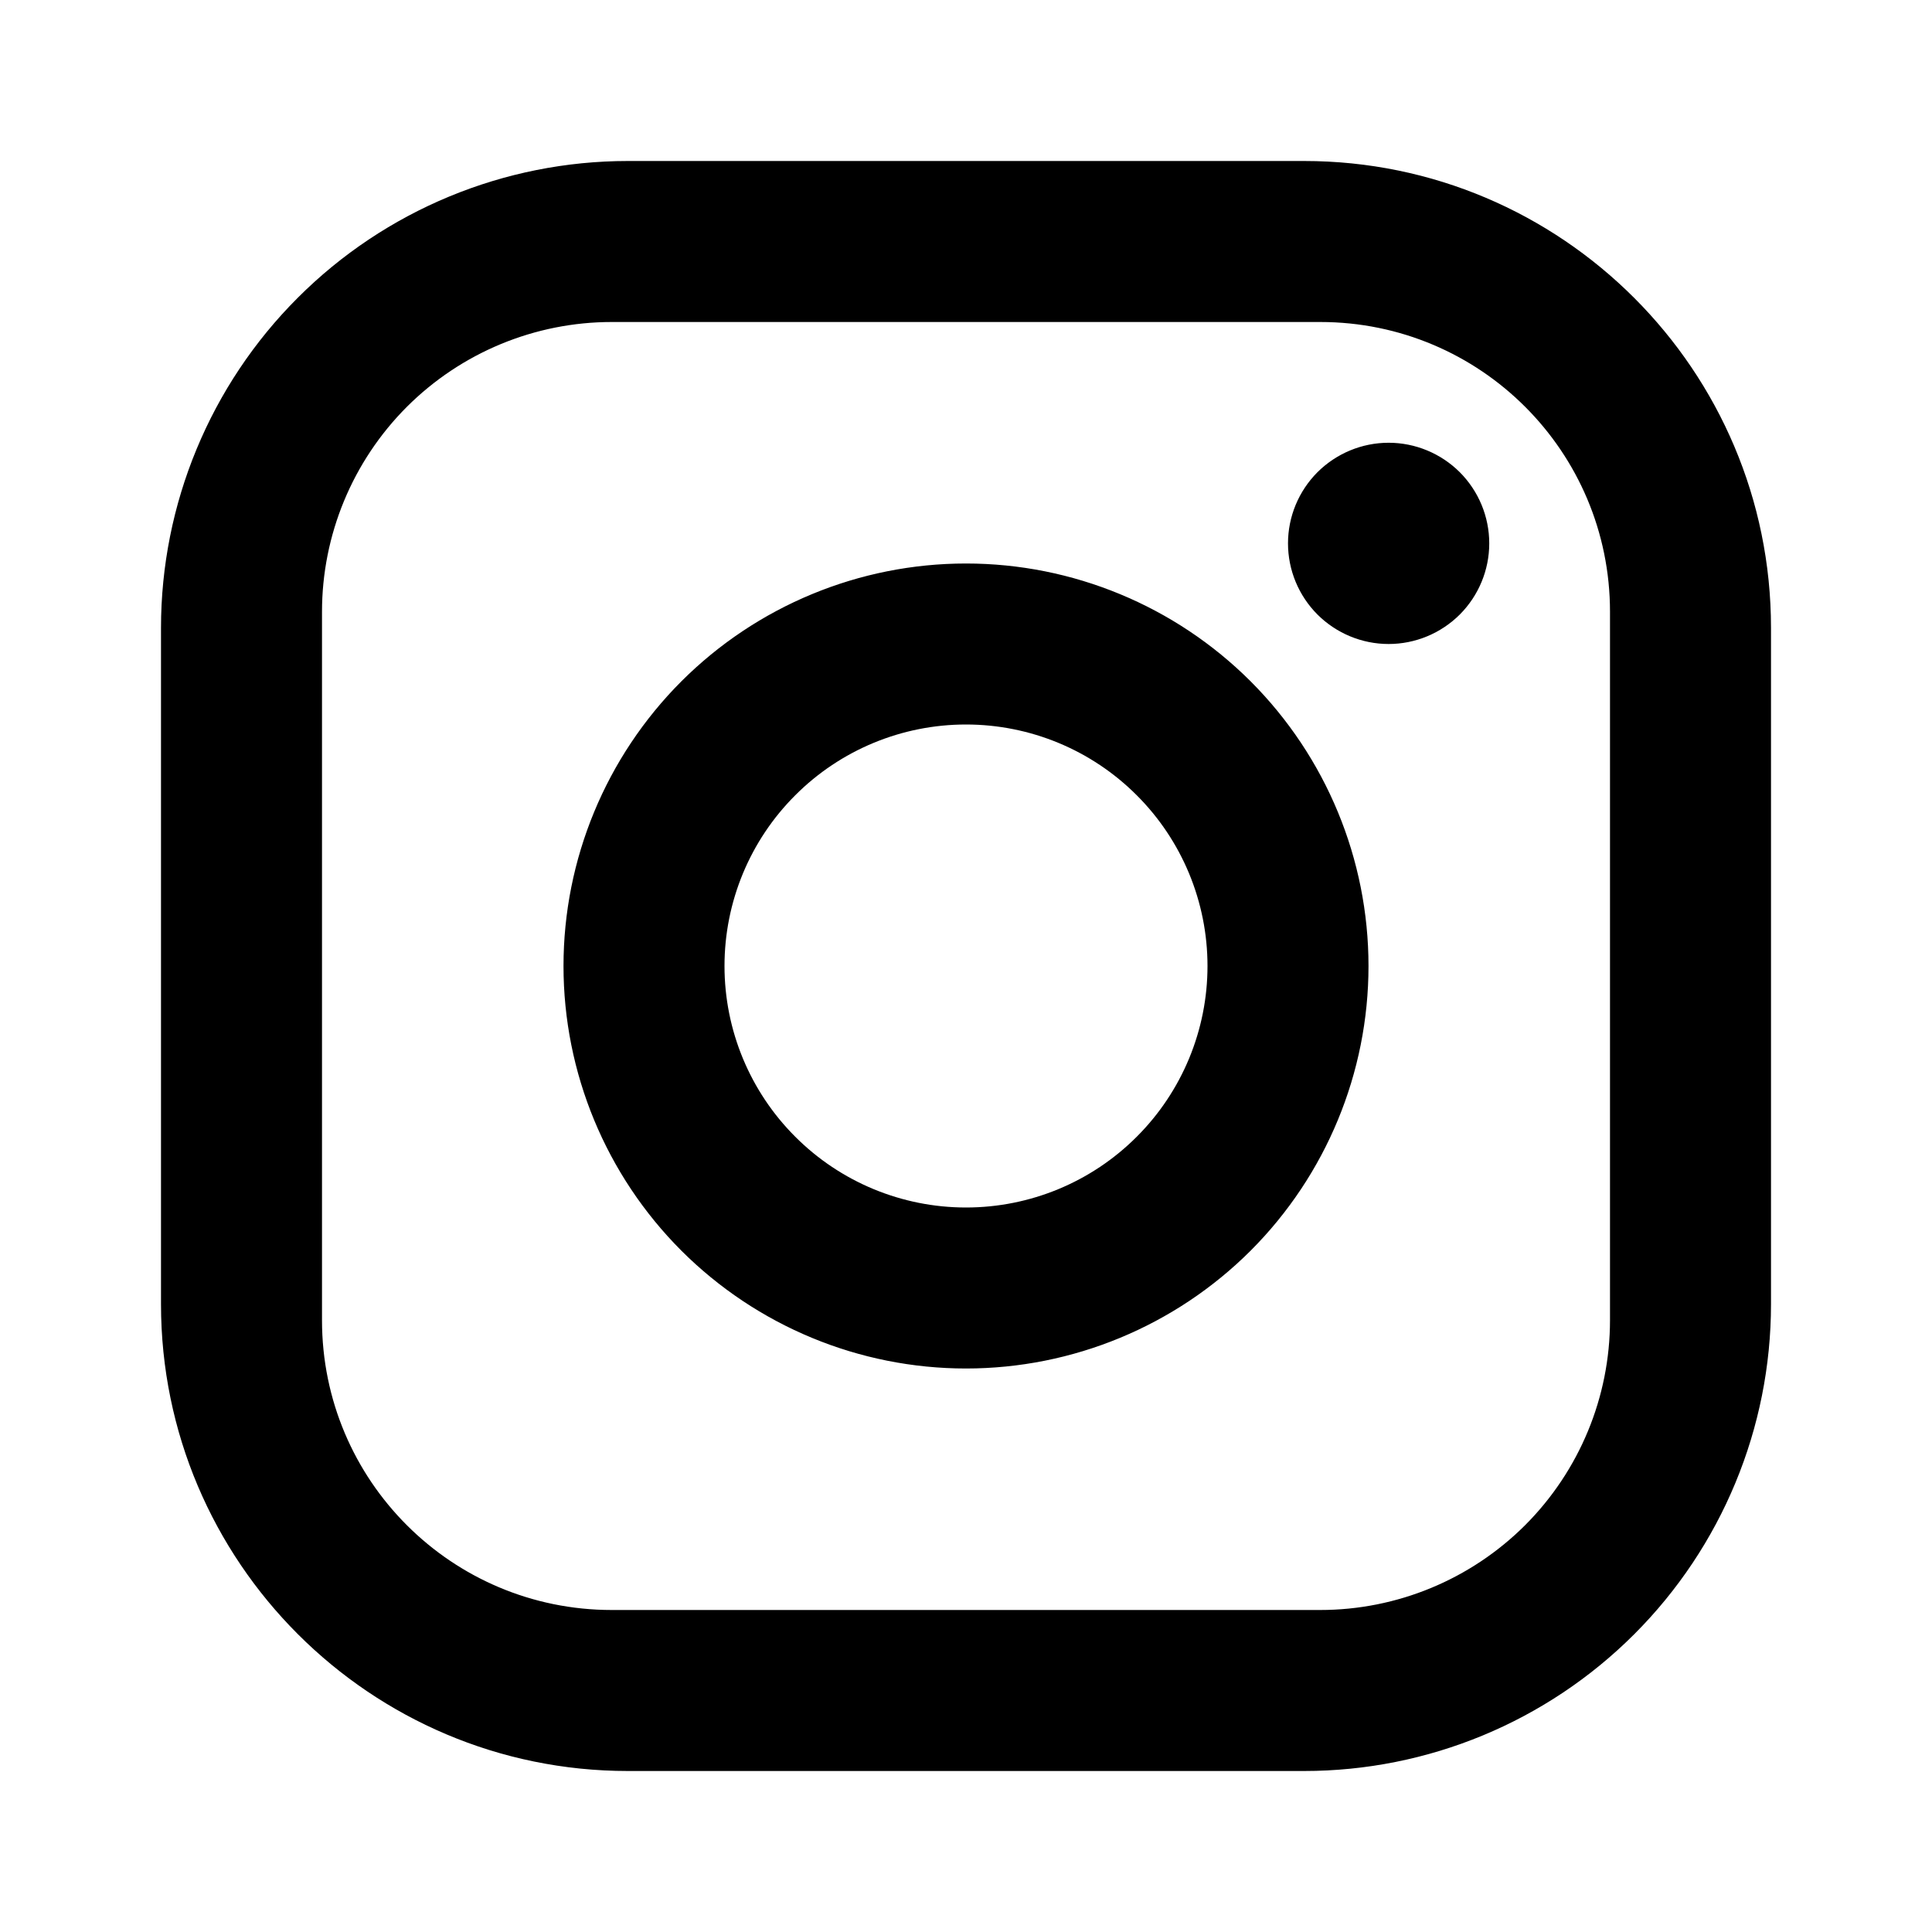
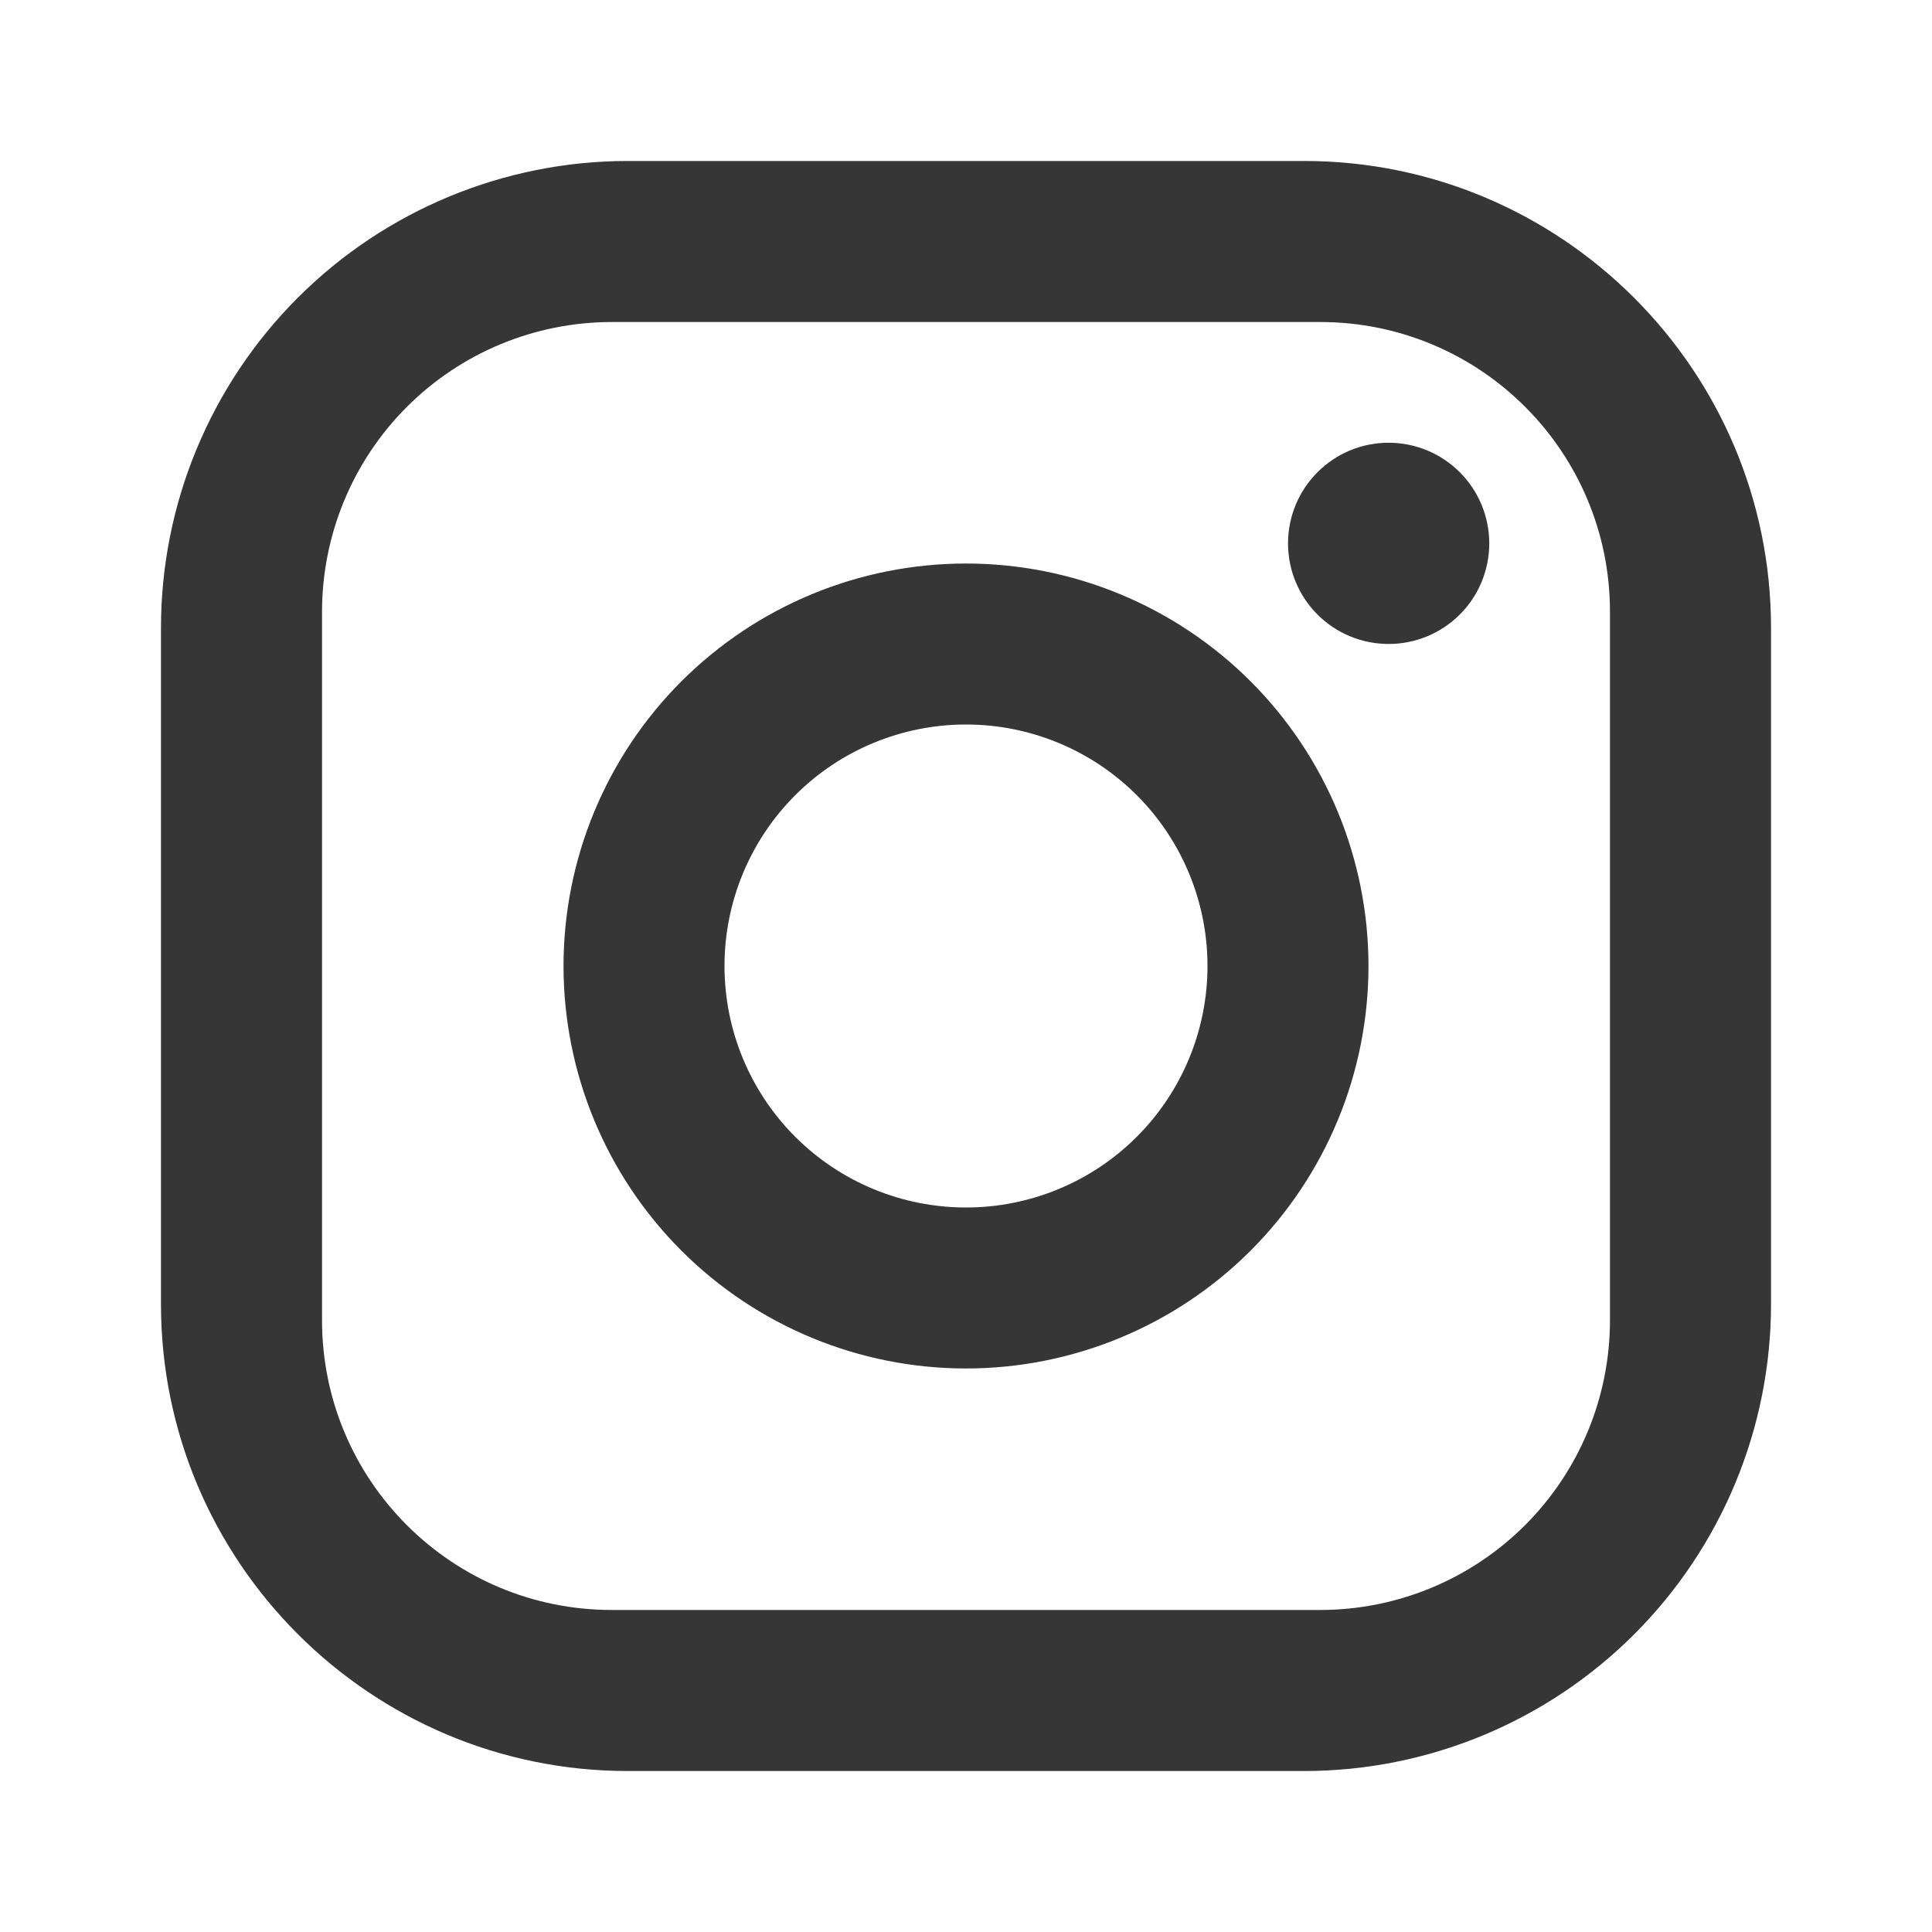
- <svg xmlns="http://www.w3.org/2000/svg" width="24" height="24" viewBox="0 0 24 24" fill="none">
-   <path d="M7.8 2H16.2C19.4 2 22 4.6 22 7.8V16.2C22 17.738 21.389 19.213 20.301 20.301C19.213 21.389 17.738 22 16.2 22H7.8C4.6 22 2 19.4 2 16.2V7.8C2 6.262 2.611 4.786 3.699 3.699C4.786 2.611 6.262 2 7.8 2ZM7.6 4C6.645 4 5.73 4.379 5.054 5.054C4.379 5.73 4 6.645 4 7.6V16.4C4 18.39 5.61 20 7.6 20H16.4C17.355 20 18.27 19.621 18.946 18.946C19.621 18.27 20 17.355 20 16.4V7.6C20 5.61 18.39 4 16.4 4H7.6ZM17.25 5.5C17.581 5.5 17.899 5.632 18.134 5.866C18.368 6.101 18.5 6.418 18.5 6.75C18.5 7.082 18.368 7.399 18.134 7.634C17.899 7.868 17.581 8 17.25 8C16.919 8 16.601 7.868 16.366 7.634C16.132 7.399 16 7.082 16 6.75C16 6.418 16.132 6.101 16.366 5.866C16.601 5.632 16.919 5.5 17.25 5.5ZM12 7C13.326 7 14.598 7.527 15.536 8.464C16.473 9.402 17 10.674 17 12C17 13.326 16.473 14.598 15.536 15.536C14.598 16.473 13.326 17 12 17C10.674 17 9.402 16.473 8.464 15.536C7.527 14.598 7 13.326 7 12C7 10.674 7.527 9.402 8.464 8.464C9.402 7.527 10.674 7 12 7ZM12 9C11.204 9 10.441 9.316 9.879 9.879C9.316 10.441 9 11.204 9 12C9 12.796 9.316 13.559 9.879 14.121C10.441 14.684 11.204 15 12 15C12.796 15 13.559 14.684 14.121 14.121C14.684 13.559 15 12.796 15 12C15 11.204 14.684 10.441 14.121 9.879C13.559 9.316 12.796 9 12 9Z" fill="black" />
+ <svg xmlns="http://www.w3.org/2000/svg" width="25" height="25" viewBox="0 0 25 25" fill="none">
+   <path d="M8.125 2.083H16.875C20.208 2.083 22.917 4.792 22.917 8.125V16.875C22.917 18.477 22.28 20.014 21.147 21.147C20.014 22.28 18.477 22.917 16.875 22.917H8.125C4.792 22.917 2.083 20.208 2.083 16.875V8.125C2.083 6.523 2.72 4.986 3.853 3.853C4.986 2.72 6.523 2.083 8.125 2.083ZM7.917 4.167C6.922 4.167 5.968 4.562 5.265 5.265C4.562 5.968 4.167 6.922 4.167 7.917V17.083C4.167 19.156 5.844 20.833 7.917 20.833H17.083C18.078 20.833 19.032 20.438 19.735 19.735C20.438 19.032 20.833 18.078 20.833 17.083V7.917C20.833 5.844 19.156 4.167 17.083 4.167H7.917ZM17.969 5.729C18.314 5.729 18.645 5.866 18.89 6.111C19.134 6.355 19.271 6.686 19.271 7.031C19.271 7.377 19.134 7.708 18.89 7.952C18.645 8.196 18.314 8.333 17.969 8.333C17.623 8.333 17.292 8.196 17.048 7.952C16.804 7.708 16.667 7.377 16.667 7.031C16.667 6.686 16.804 6.355 17.048 6.111C17.292 5.866 17.623 5.729 17.969 5.729ZM12.5 7.292C13.881 7.292 15.206 7.84 16.183 8.817C17.16 9.794 17.708 11.119 17.708 12.5C17.708 13.881 17.16 15.206 16.183 16.183C15.206 17.16 13.881 17.708 12.5 17.708C11.119 17.708 9.794 17.16 8.817 16.183C7.84 15.206 7.292 13.881 7.292 12.5C7.292 11.119 7.84 9.794 8.817 8.817C9.794 7.84 11.119 7.292 12.5 7.292ZM12.5 9.375C11.671 9.375 10.876 9.704 10.29 10.29C9.704 10.876 9.375 11.671 9.375 12.5C9.375 13.329 9.704 14.124 10.29 14.71C10.876 15.296 11.671 15.625 12.5 15.625C13.329 15.625 14.124 15.296 14.71 14.71C15.296 14.124 15.625 13.329 15.625 12.5C15.625 11.671 15.296 10.876 14.71 10.29C14.124 9.704 13.329 9.375 12.5 9.375Z" fill="#363636" />
</svg>
